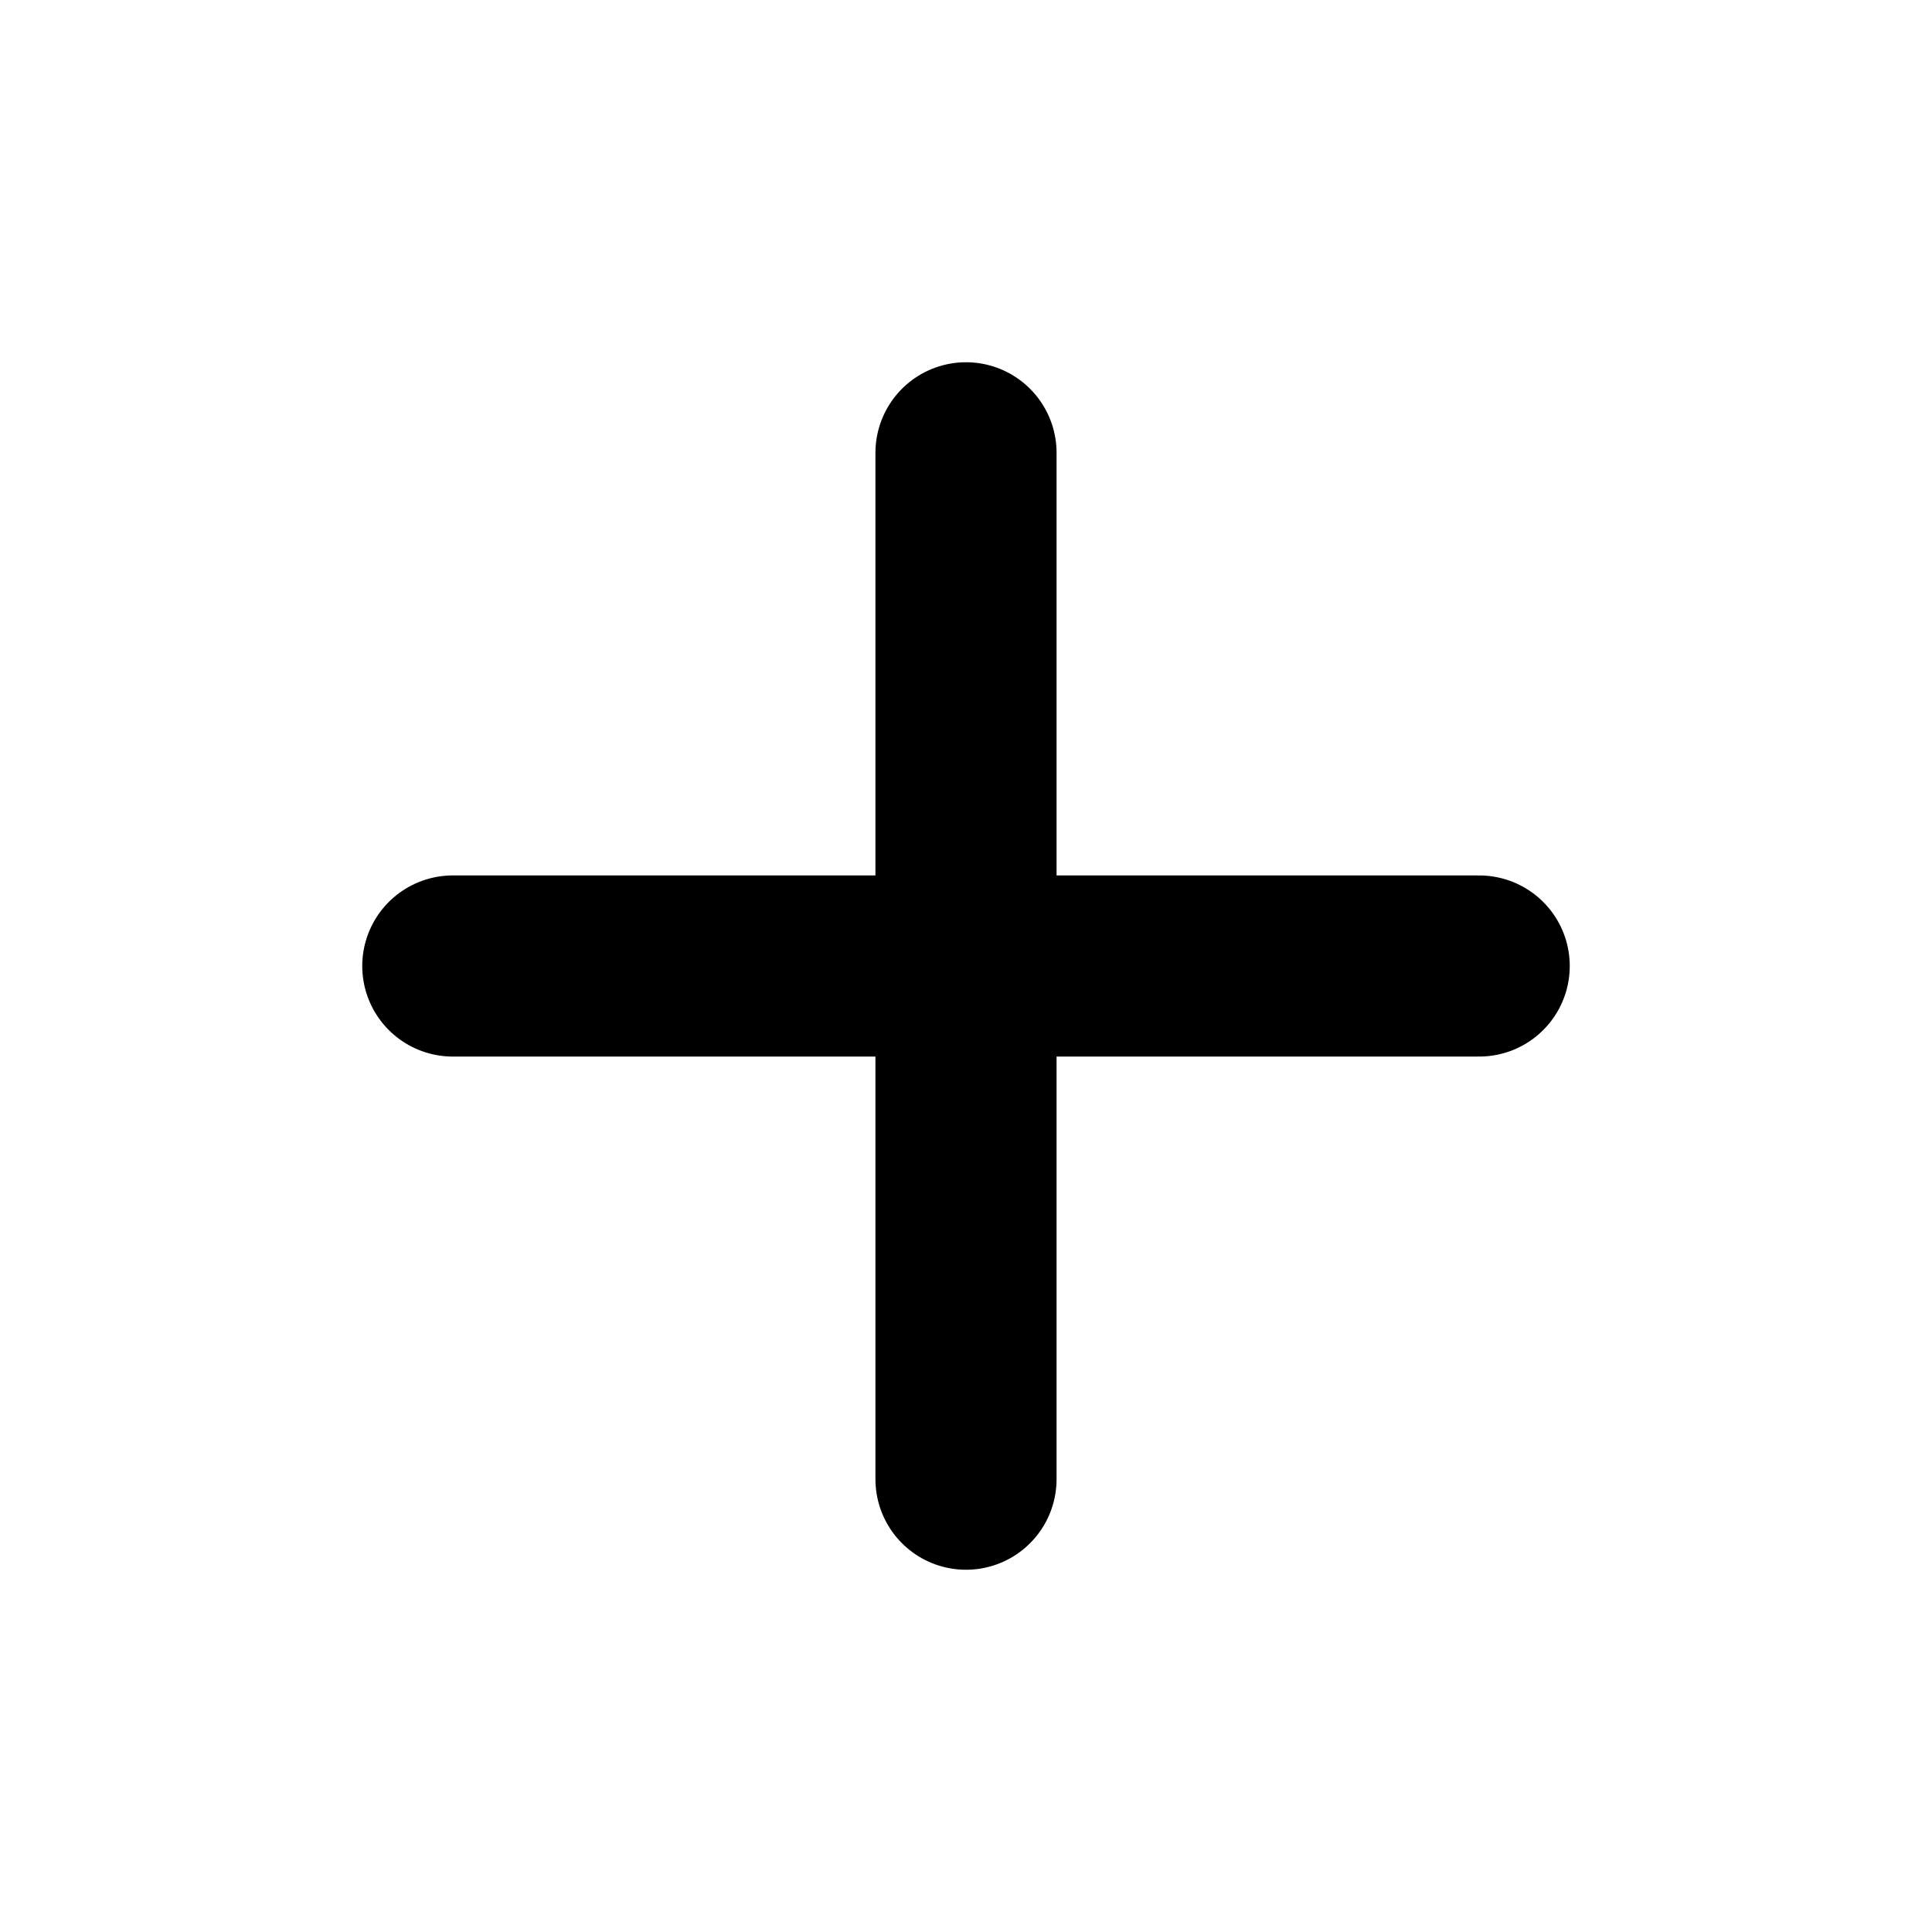
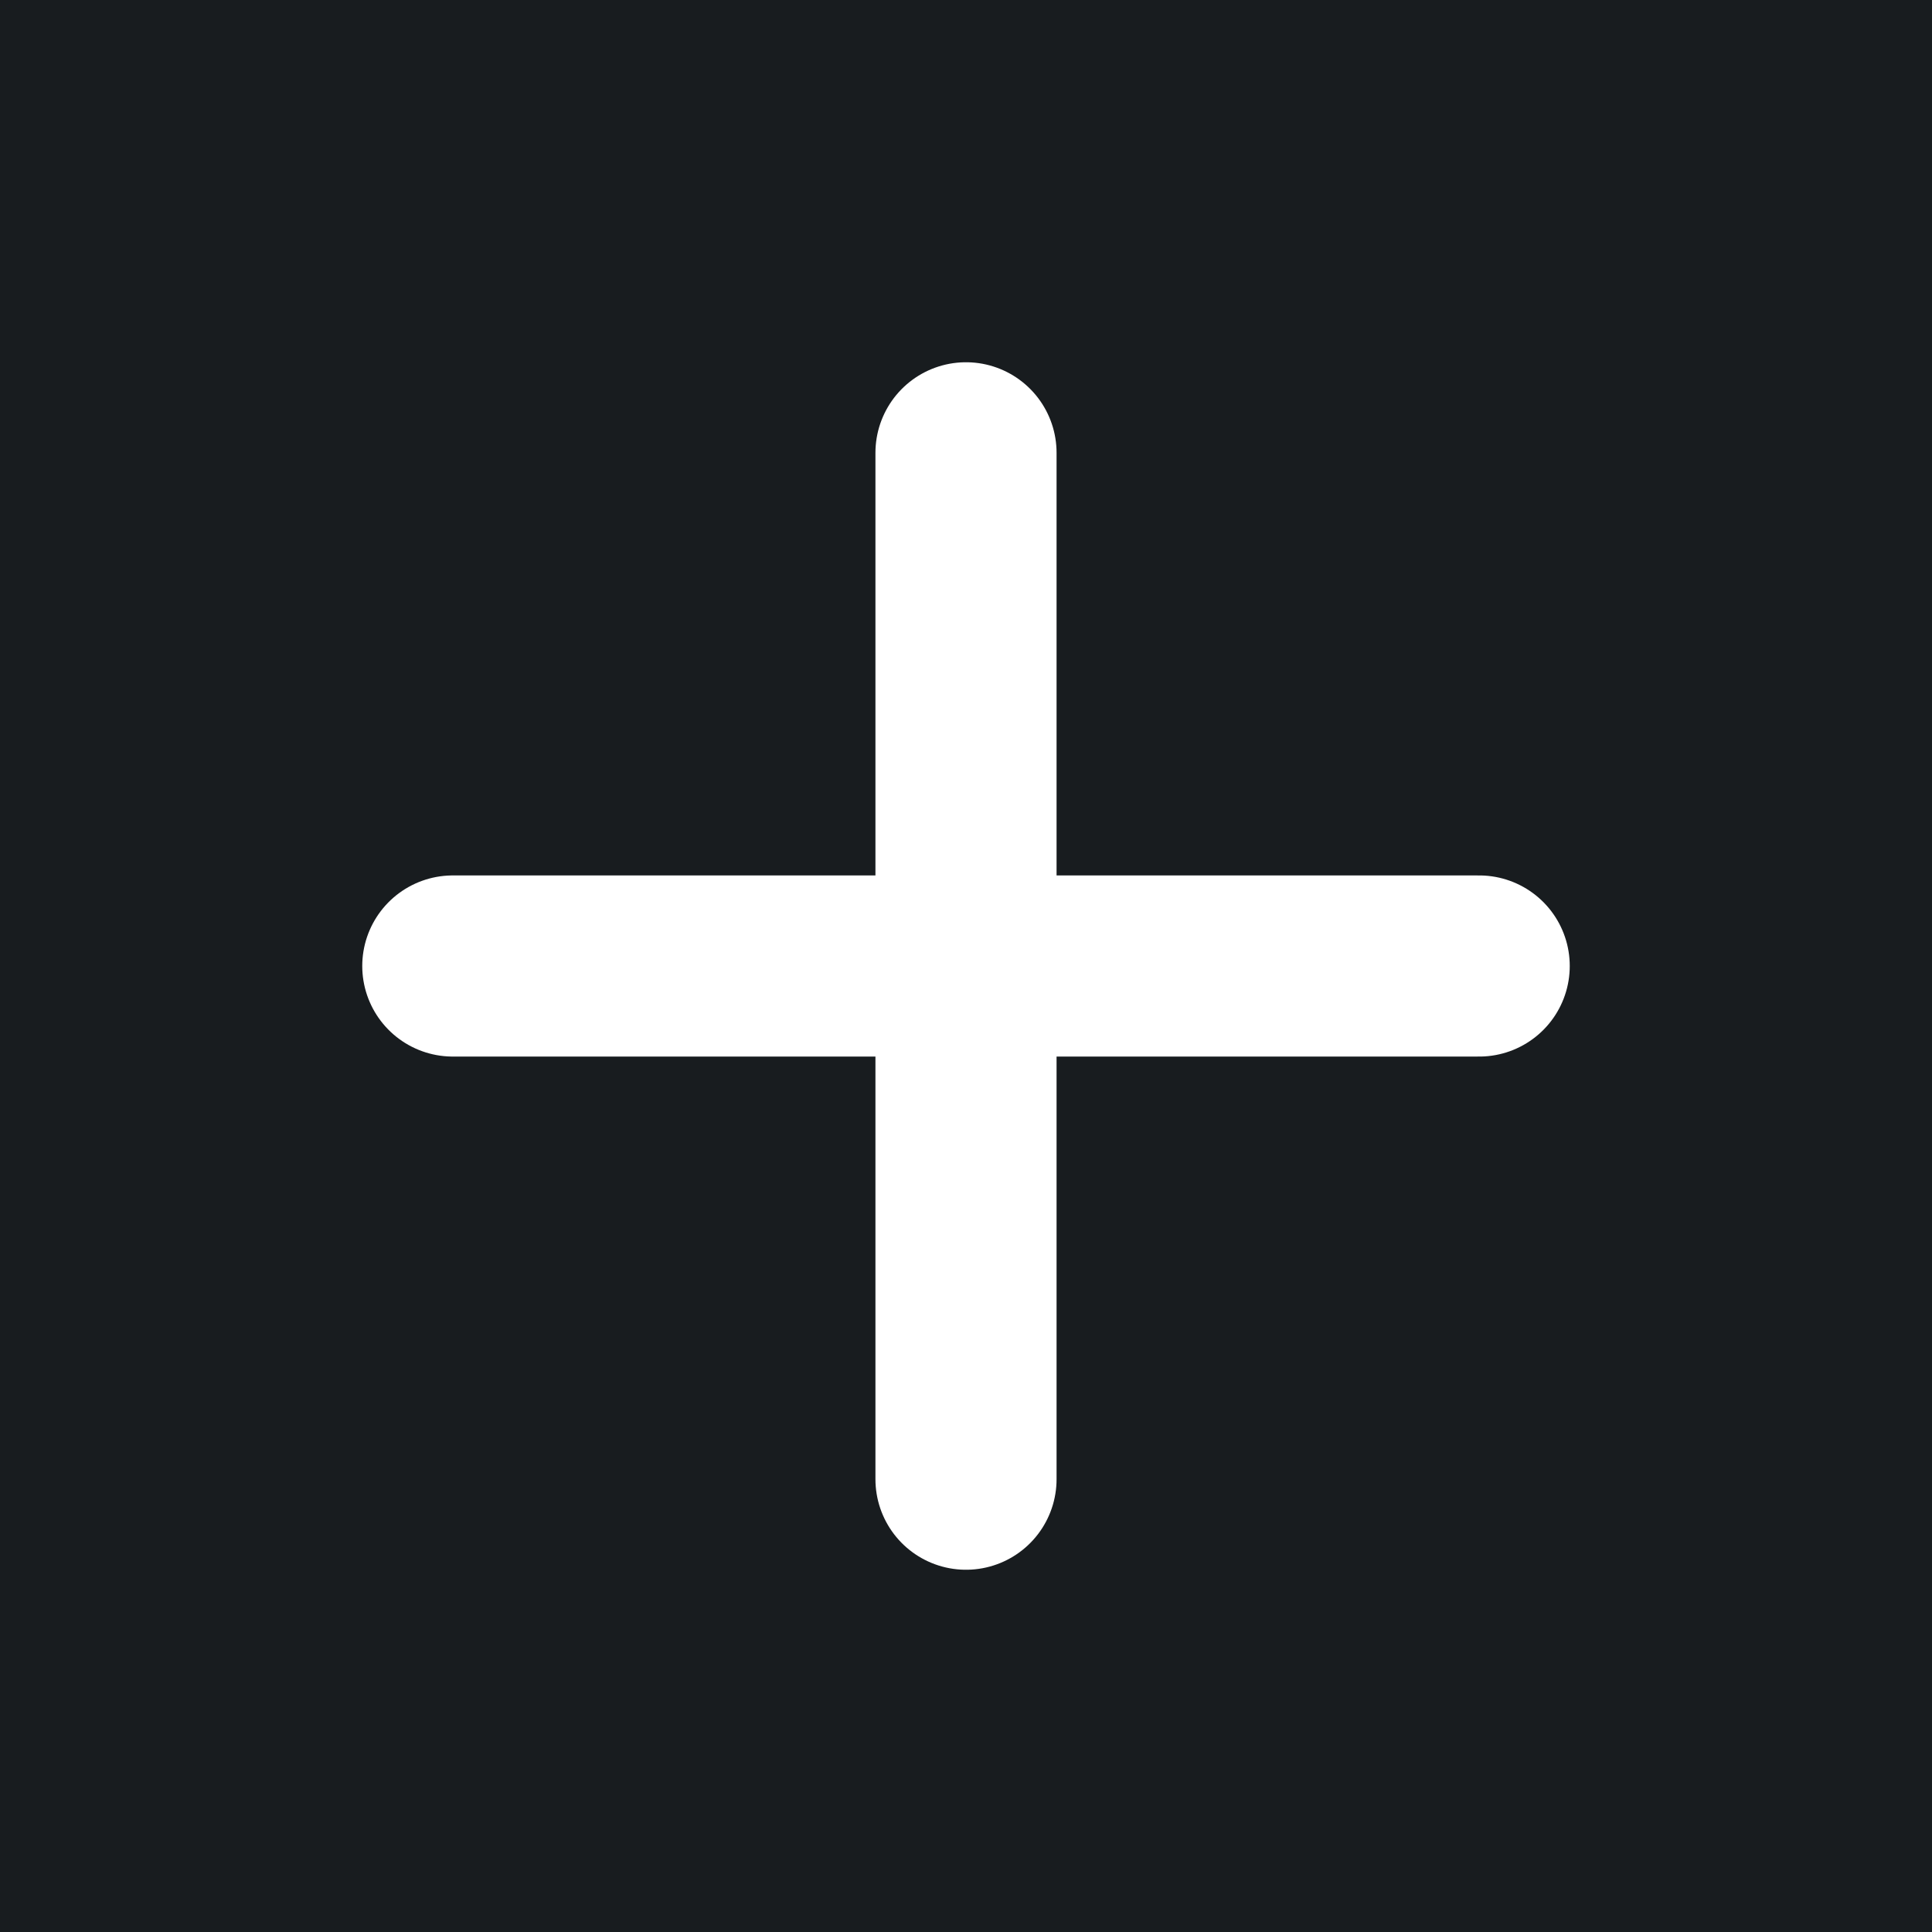
<svg xmlns="http://www.w3.org/2000/svg" width="32" height="32" viewBox="0 0 16 16" fill="none">
-   <rect x="0" y="0" width="16" height="16" fill="white" />
-   <path d="M8 3.75V12.25M12.25 8L3.75 8" stroke="black" stroke-width="1.5" stroke-linecap="round" stroke-linejoin="round" />
+   <rect x="0" y="0" width="16" height="16" fill="#181c1f" />
+   <path d="M8 3.75V12.25M12.25 8L3.75 8" stroke="#ffffff" stroke-width="1.5" stroke-linecap="round" stroke-linejoin="round" />
</svg>
